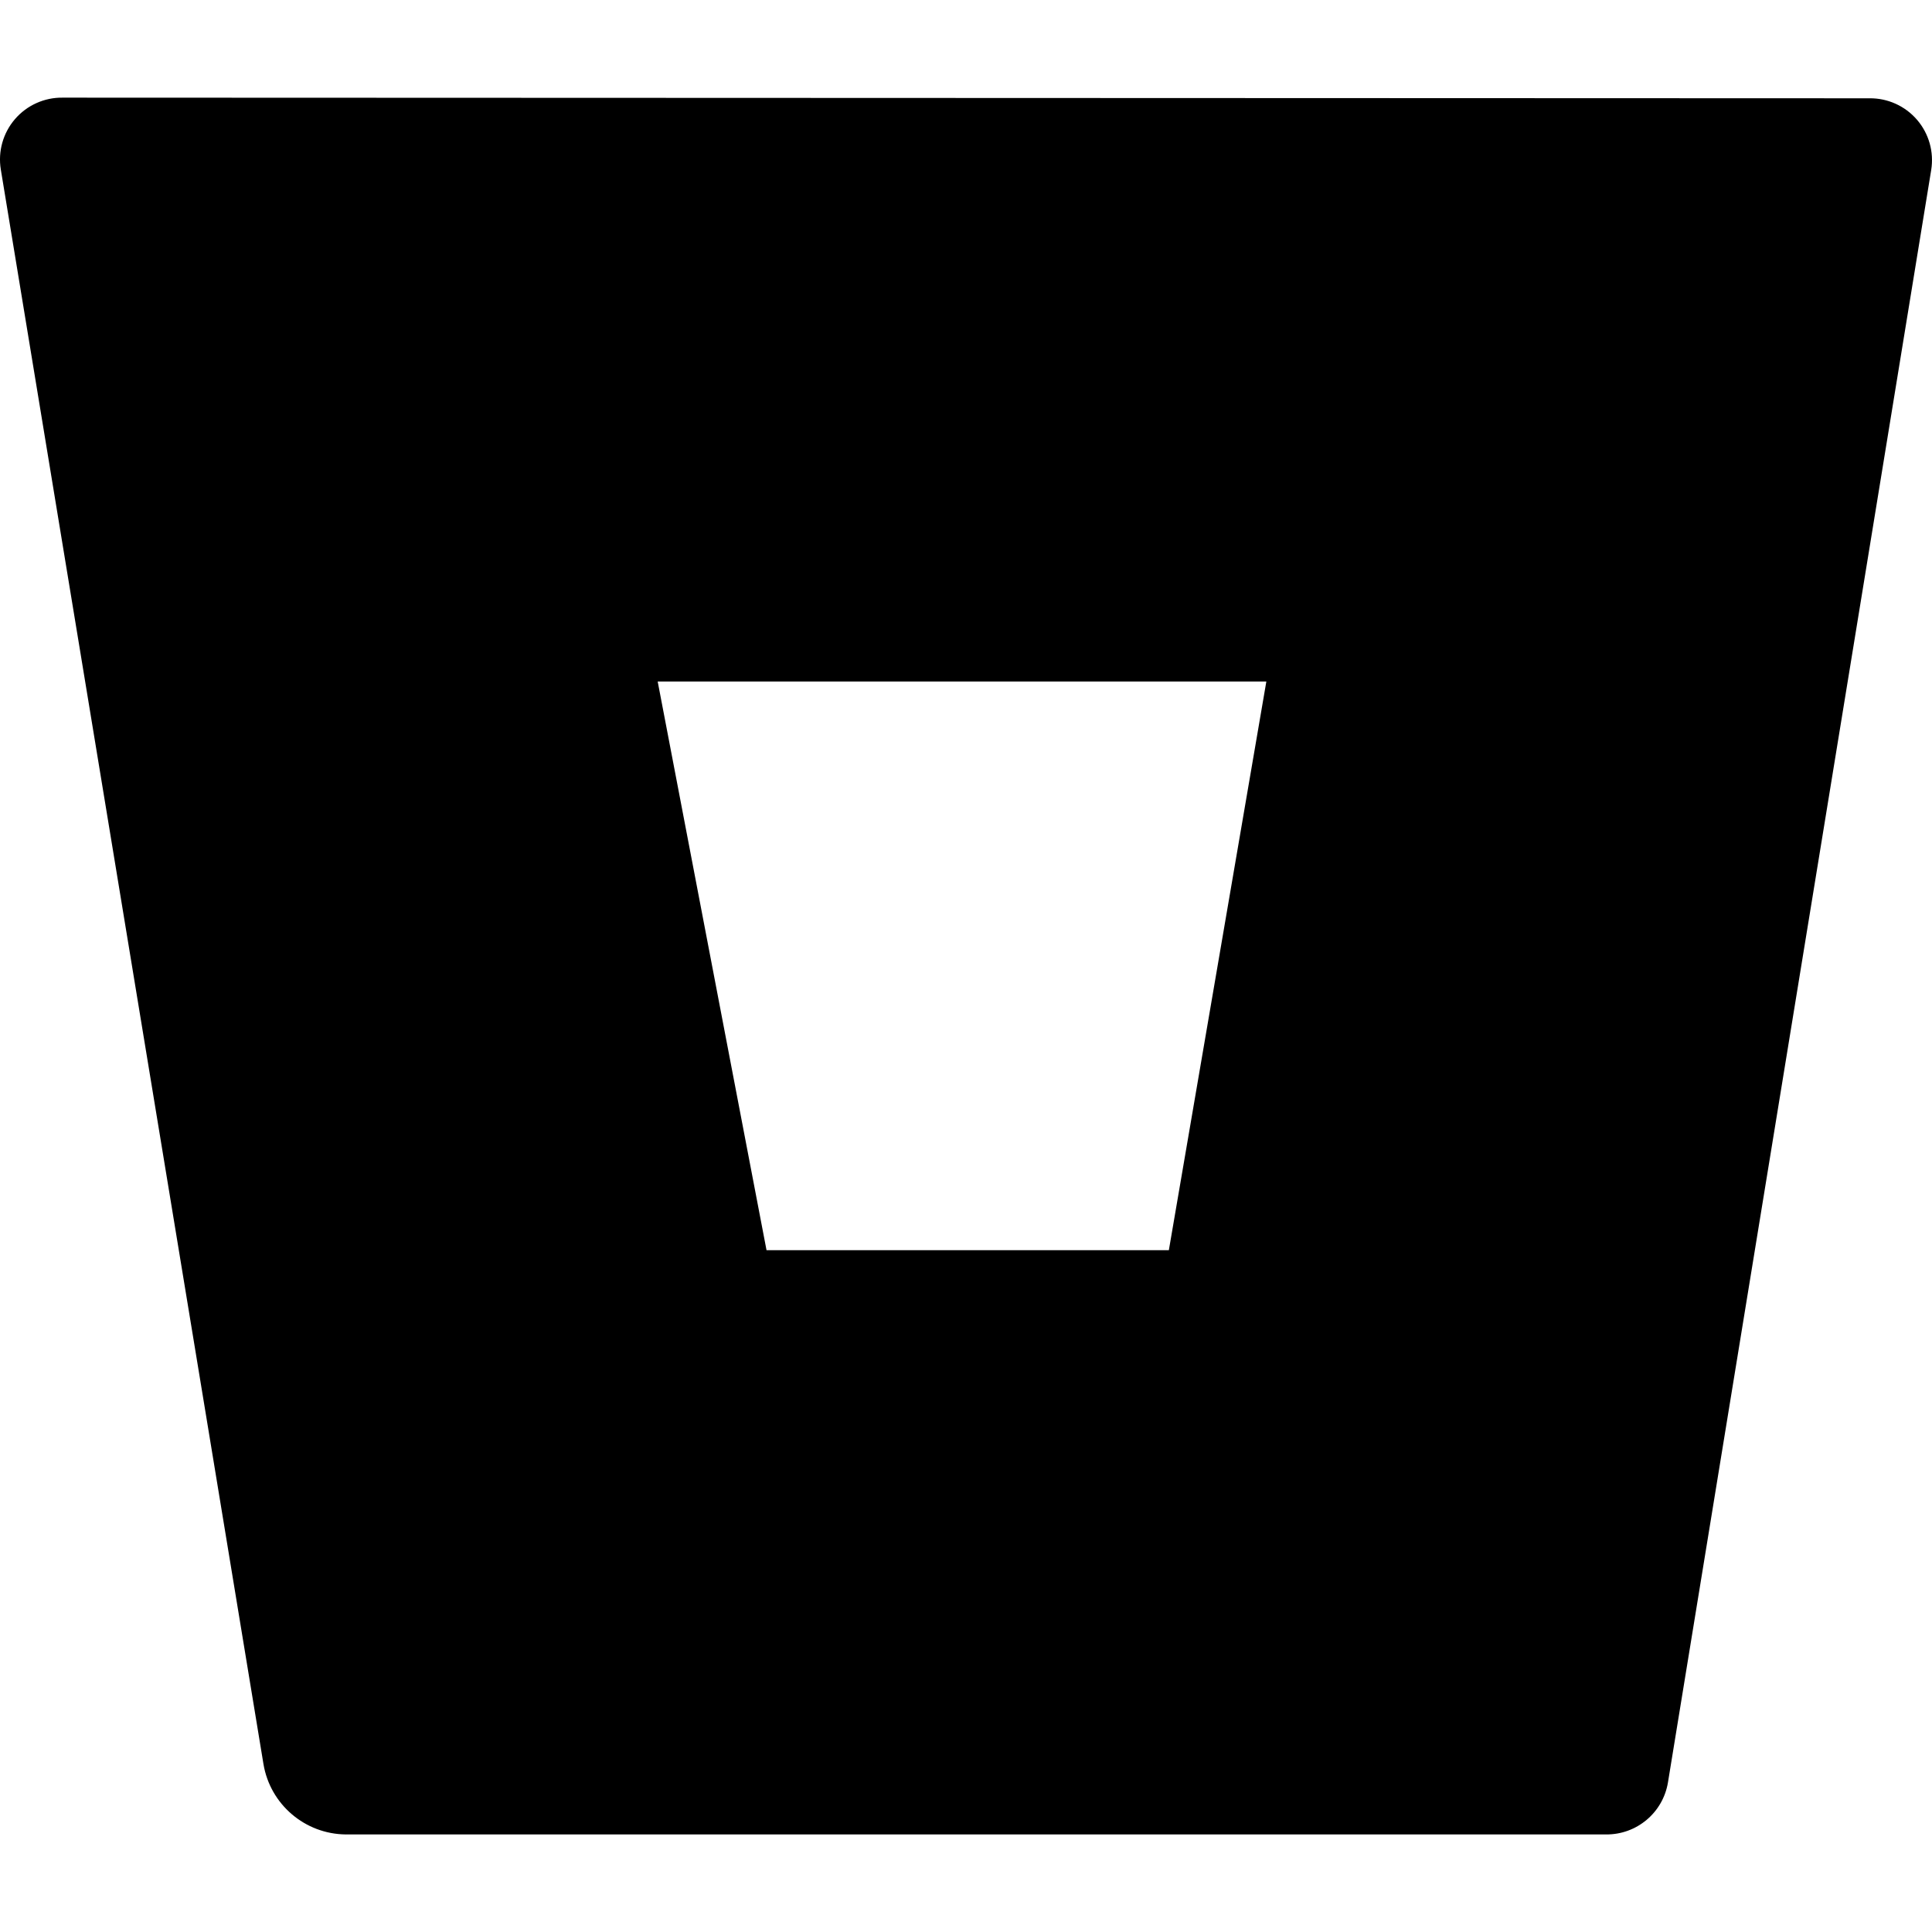
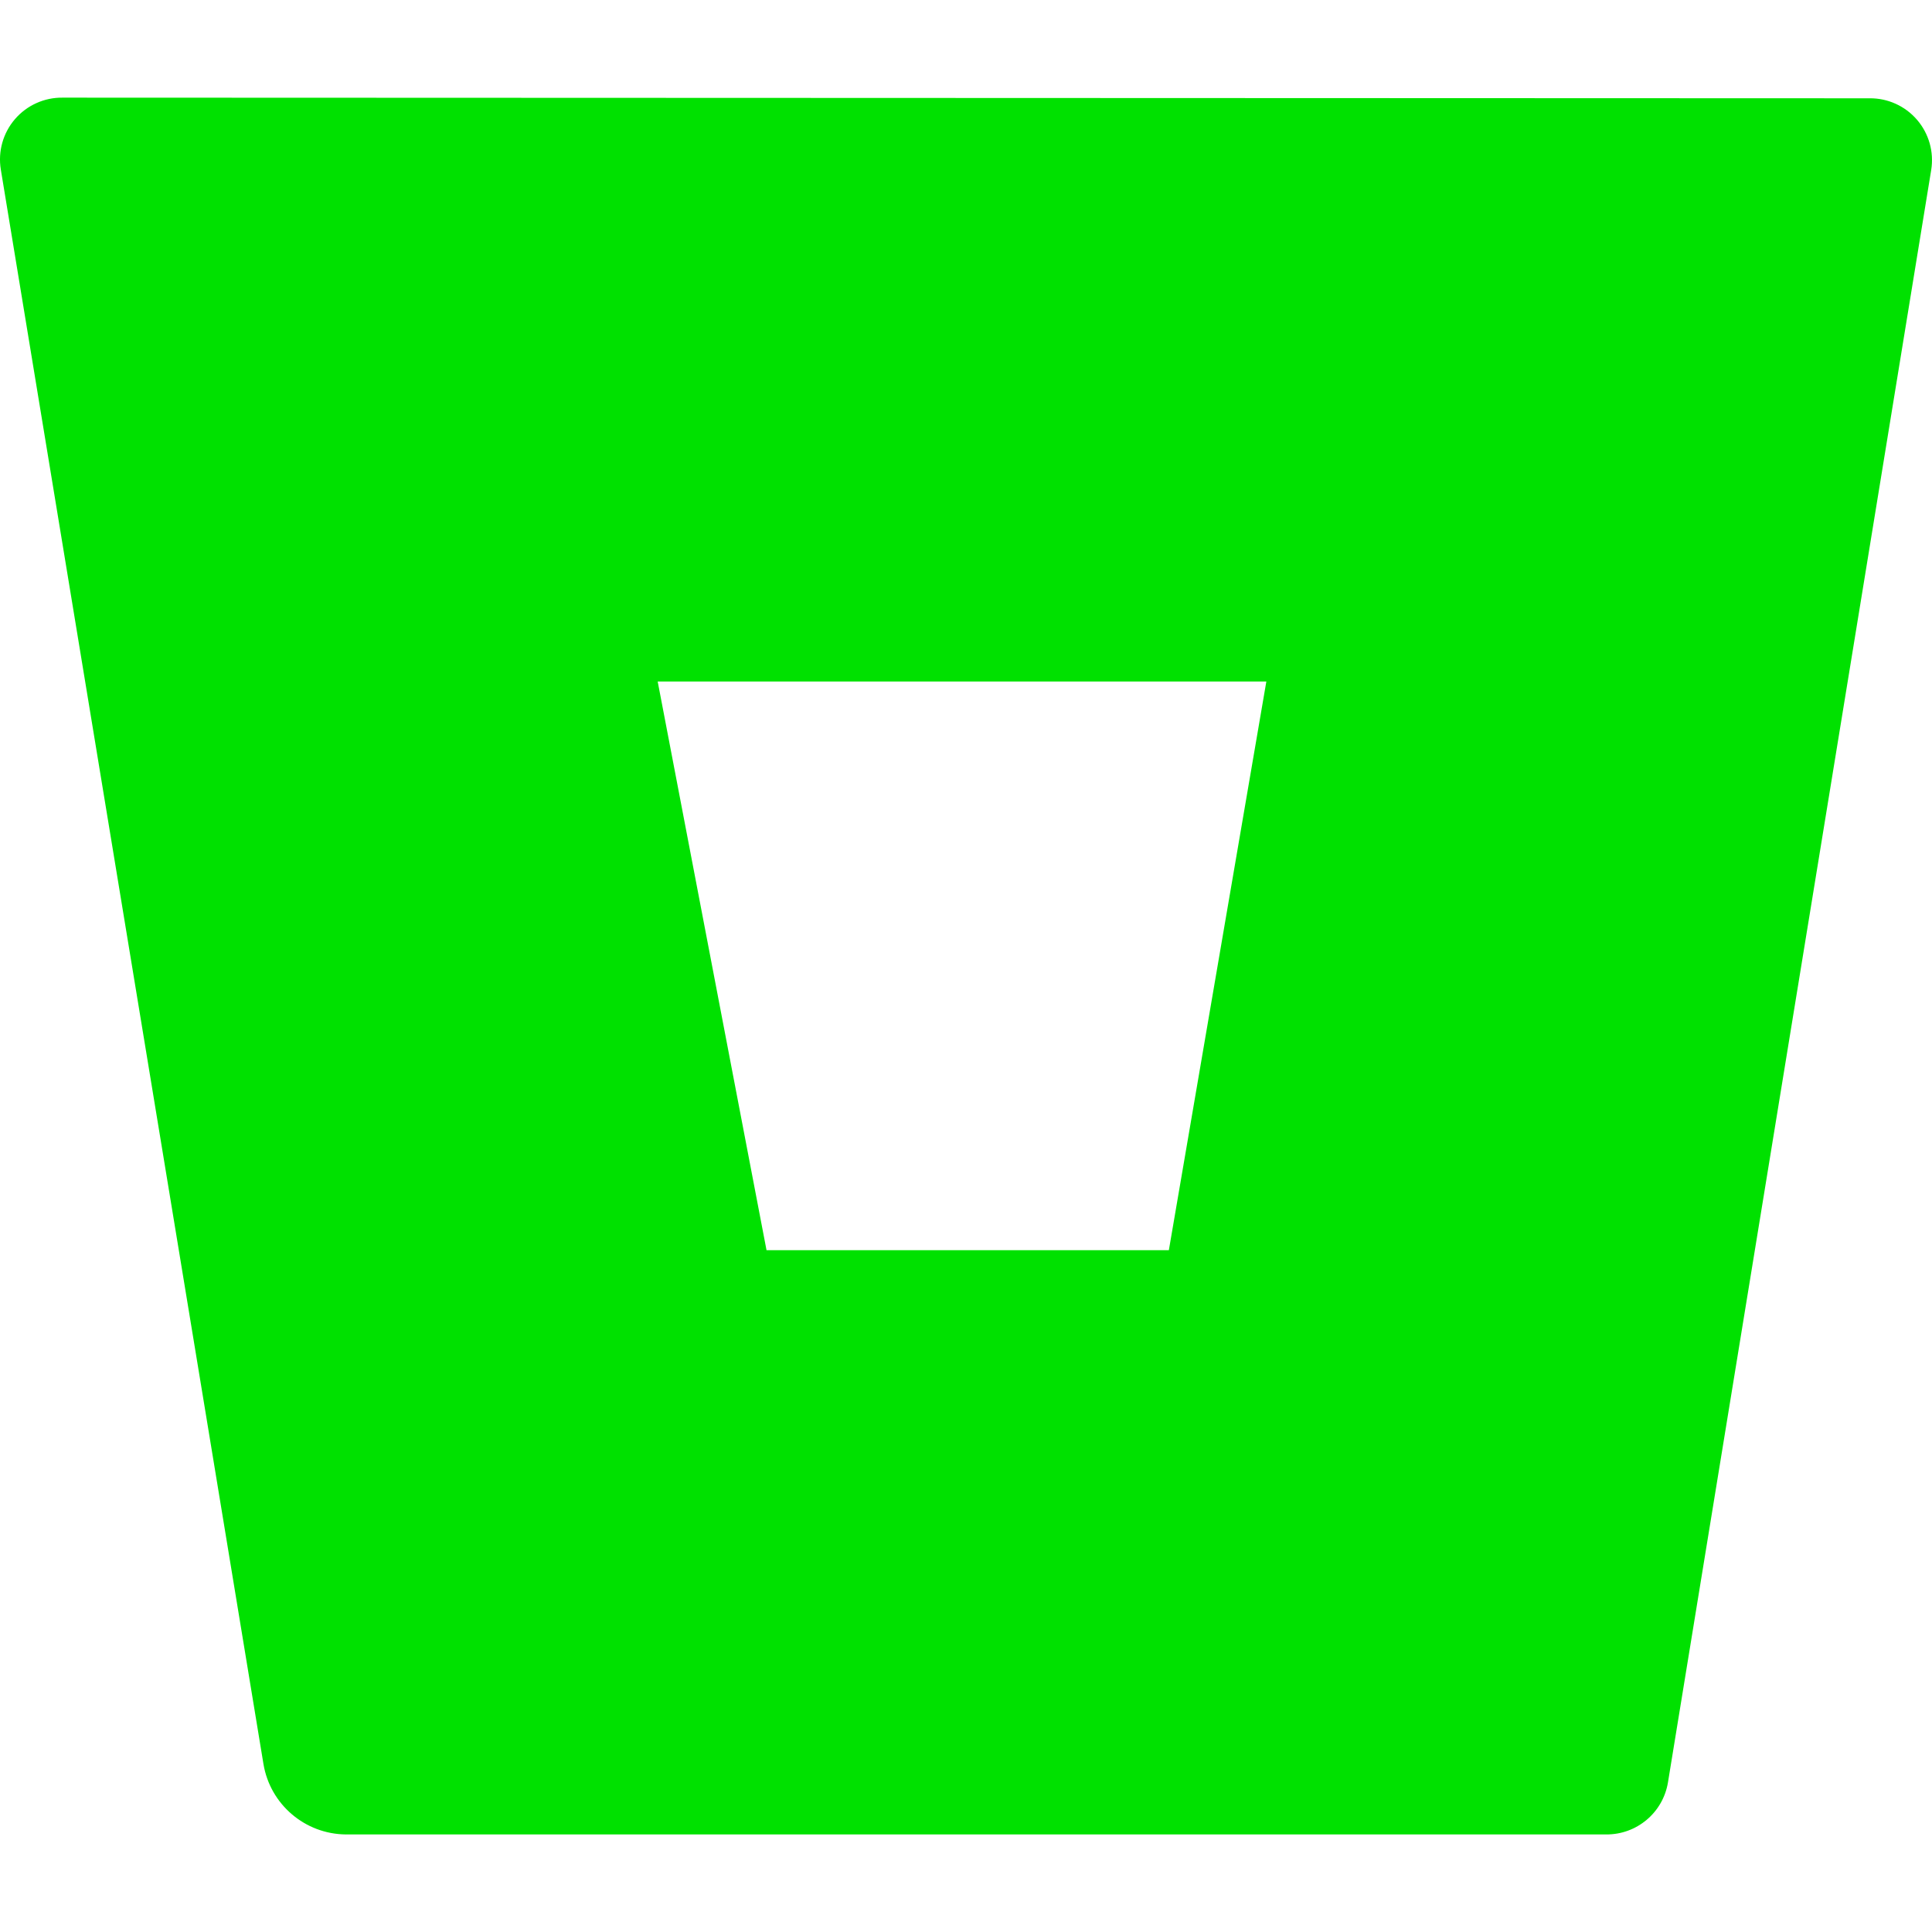
- <svg xmlns="http://www.w3.org/2000/svg" role="img" viewBox="0 0 24 24">
+ <svg xmlns="http://www.w3.org/2000/svg" role="img" fill="#00E100" viewBox="0 0 24 24">
  <path d="M.778 1.213a.768.768 0 00-.768.892l3.263 19.81c.084.5.515.868 1.022.873H19.95a.772.772 0 00.77-.646l3.27-20.03a.768.768 0 00-.768-.891zM14.52 15.53H9.522L8.17 8.466h7.561z" />
</svg>
